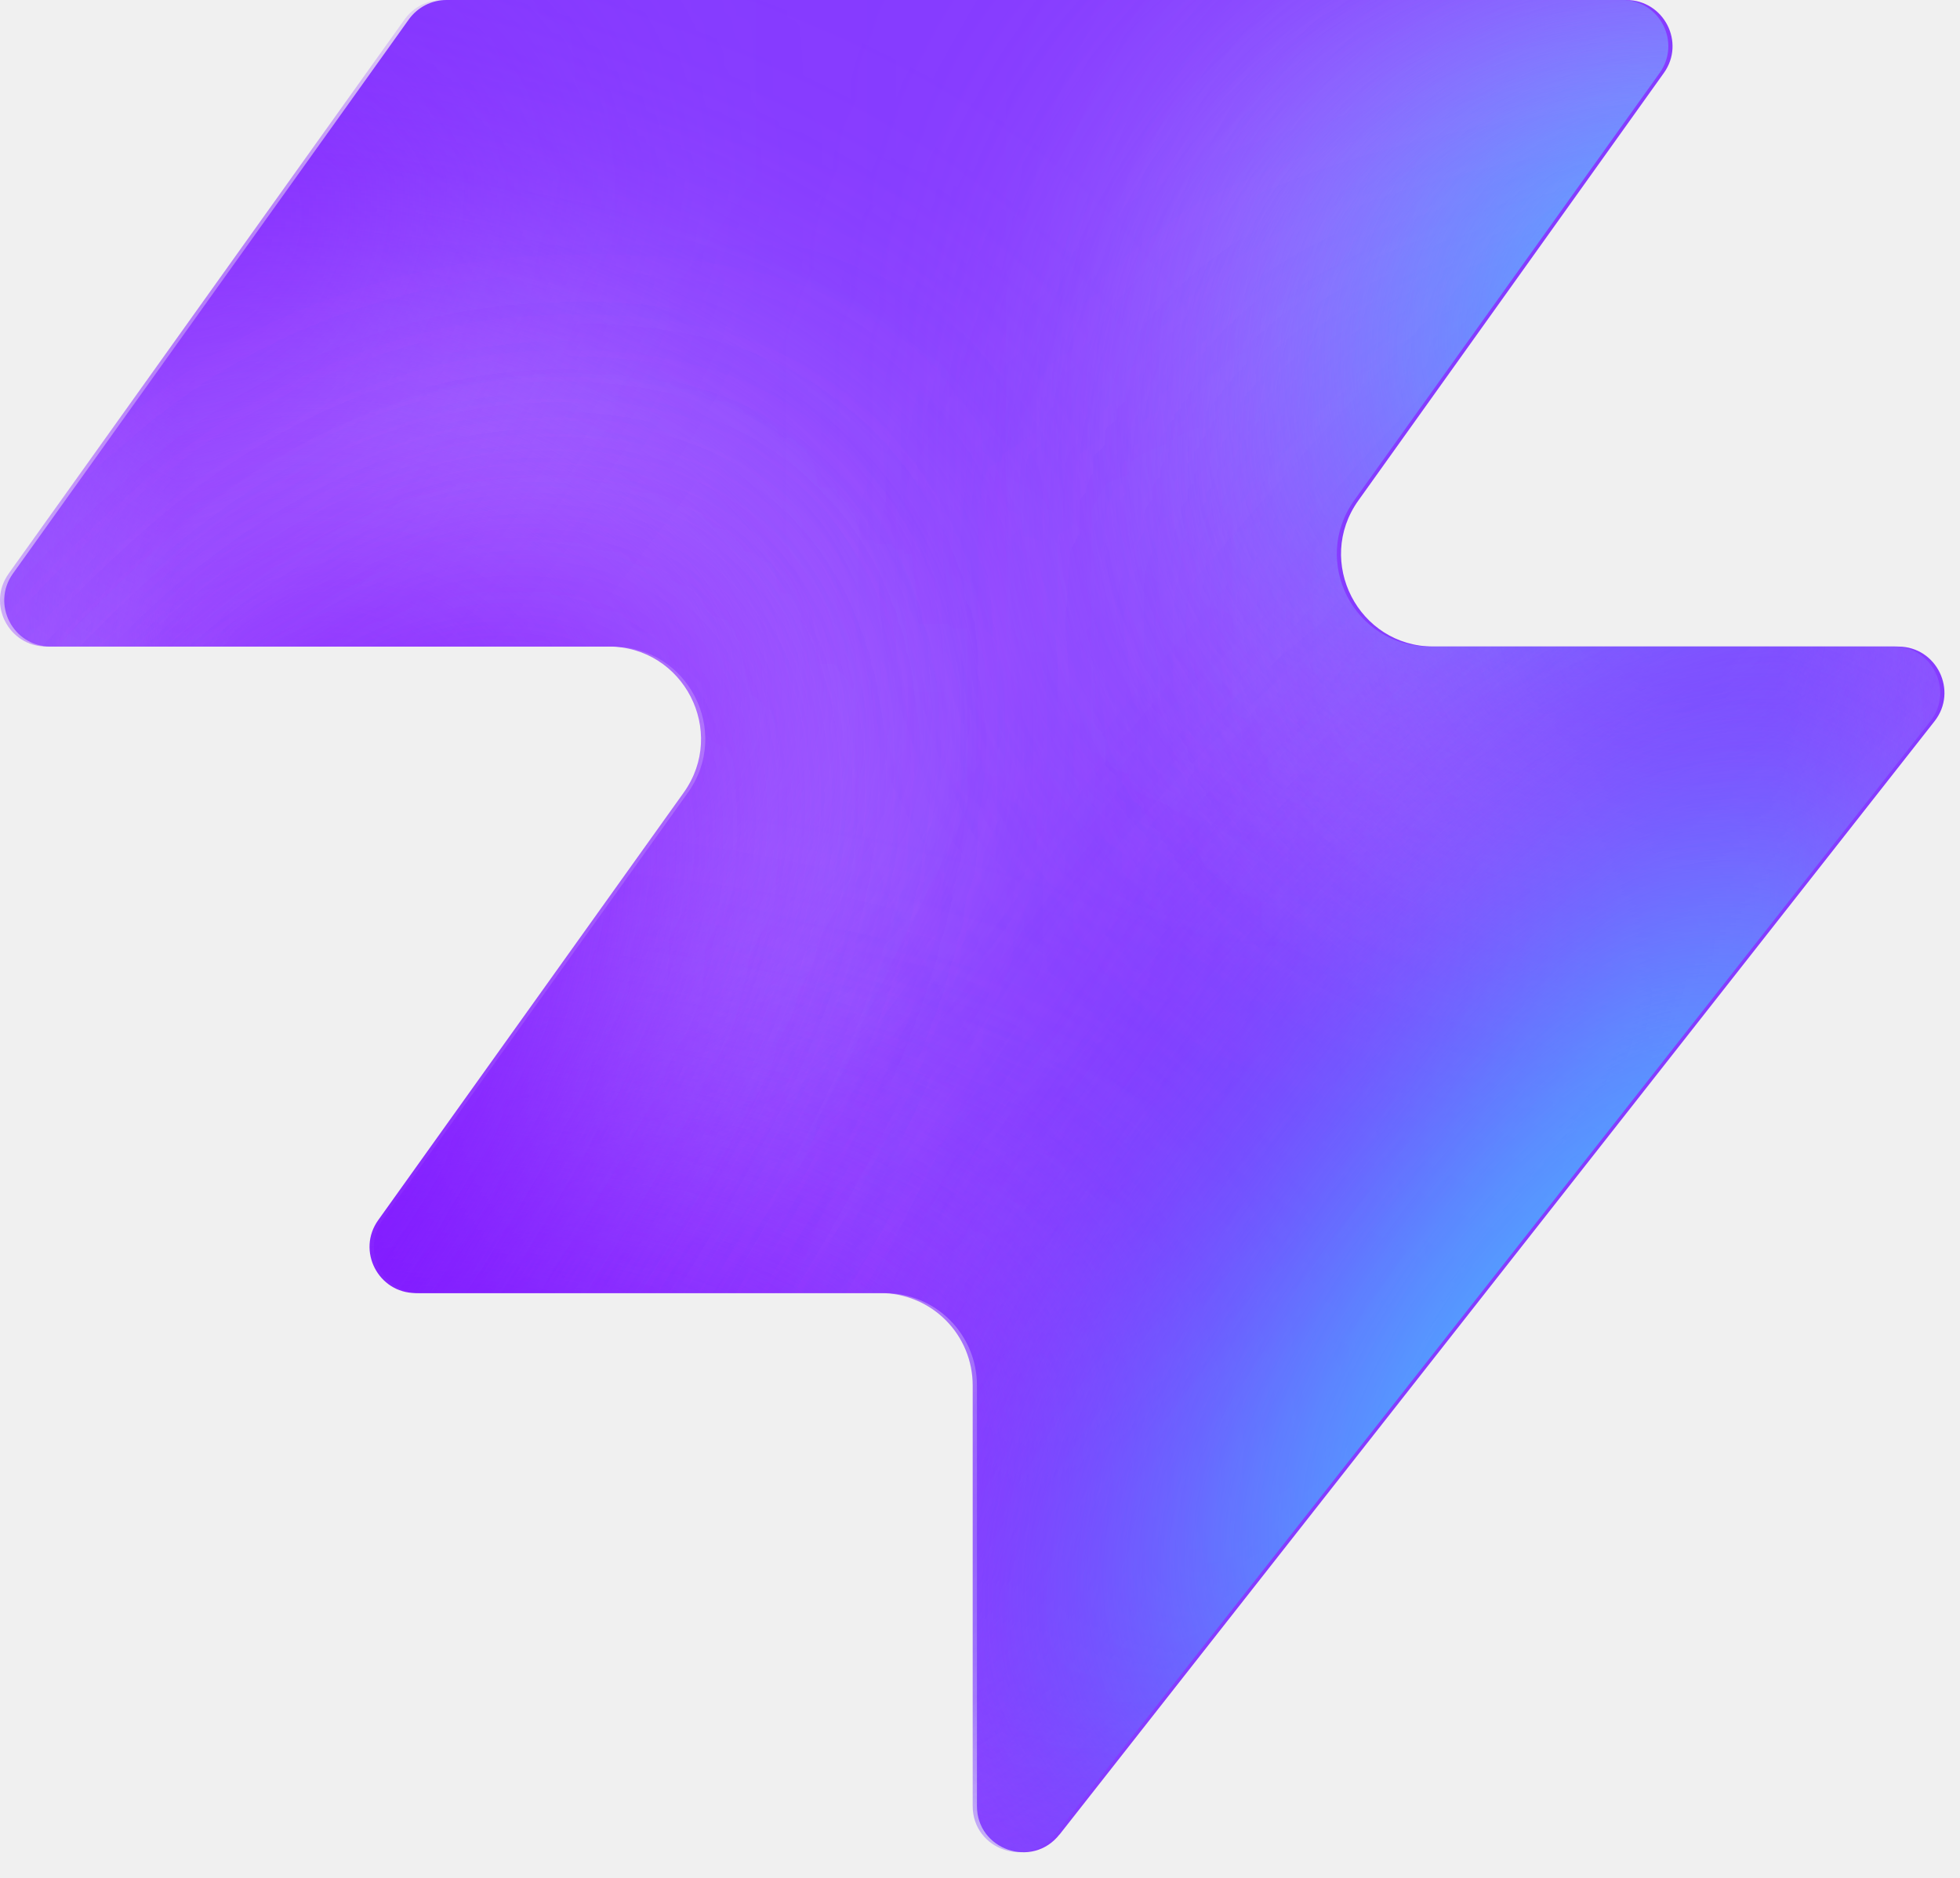
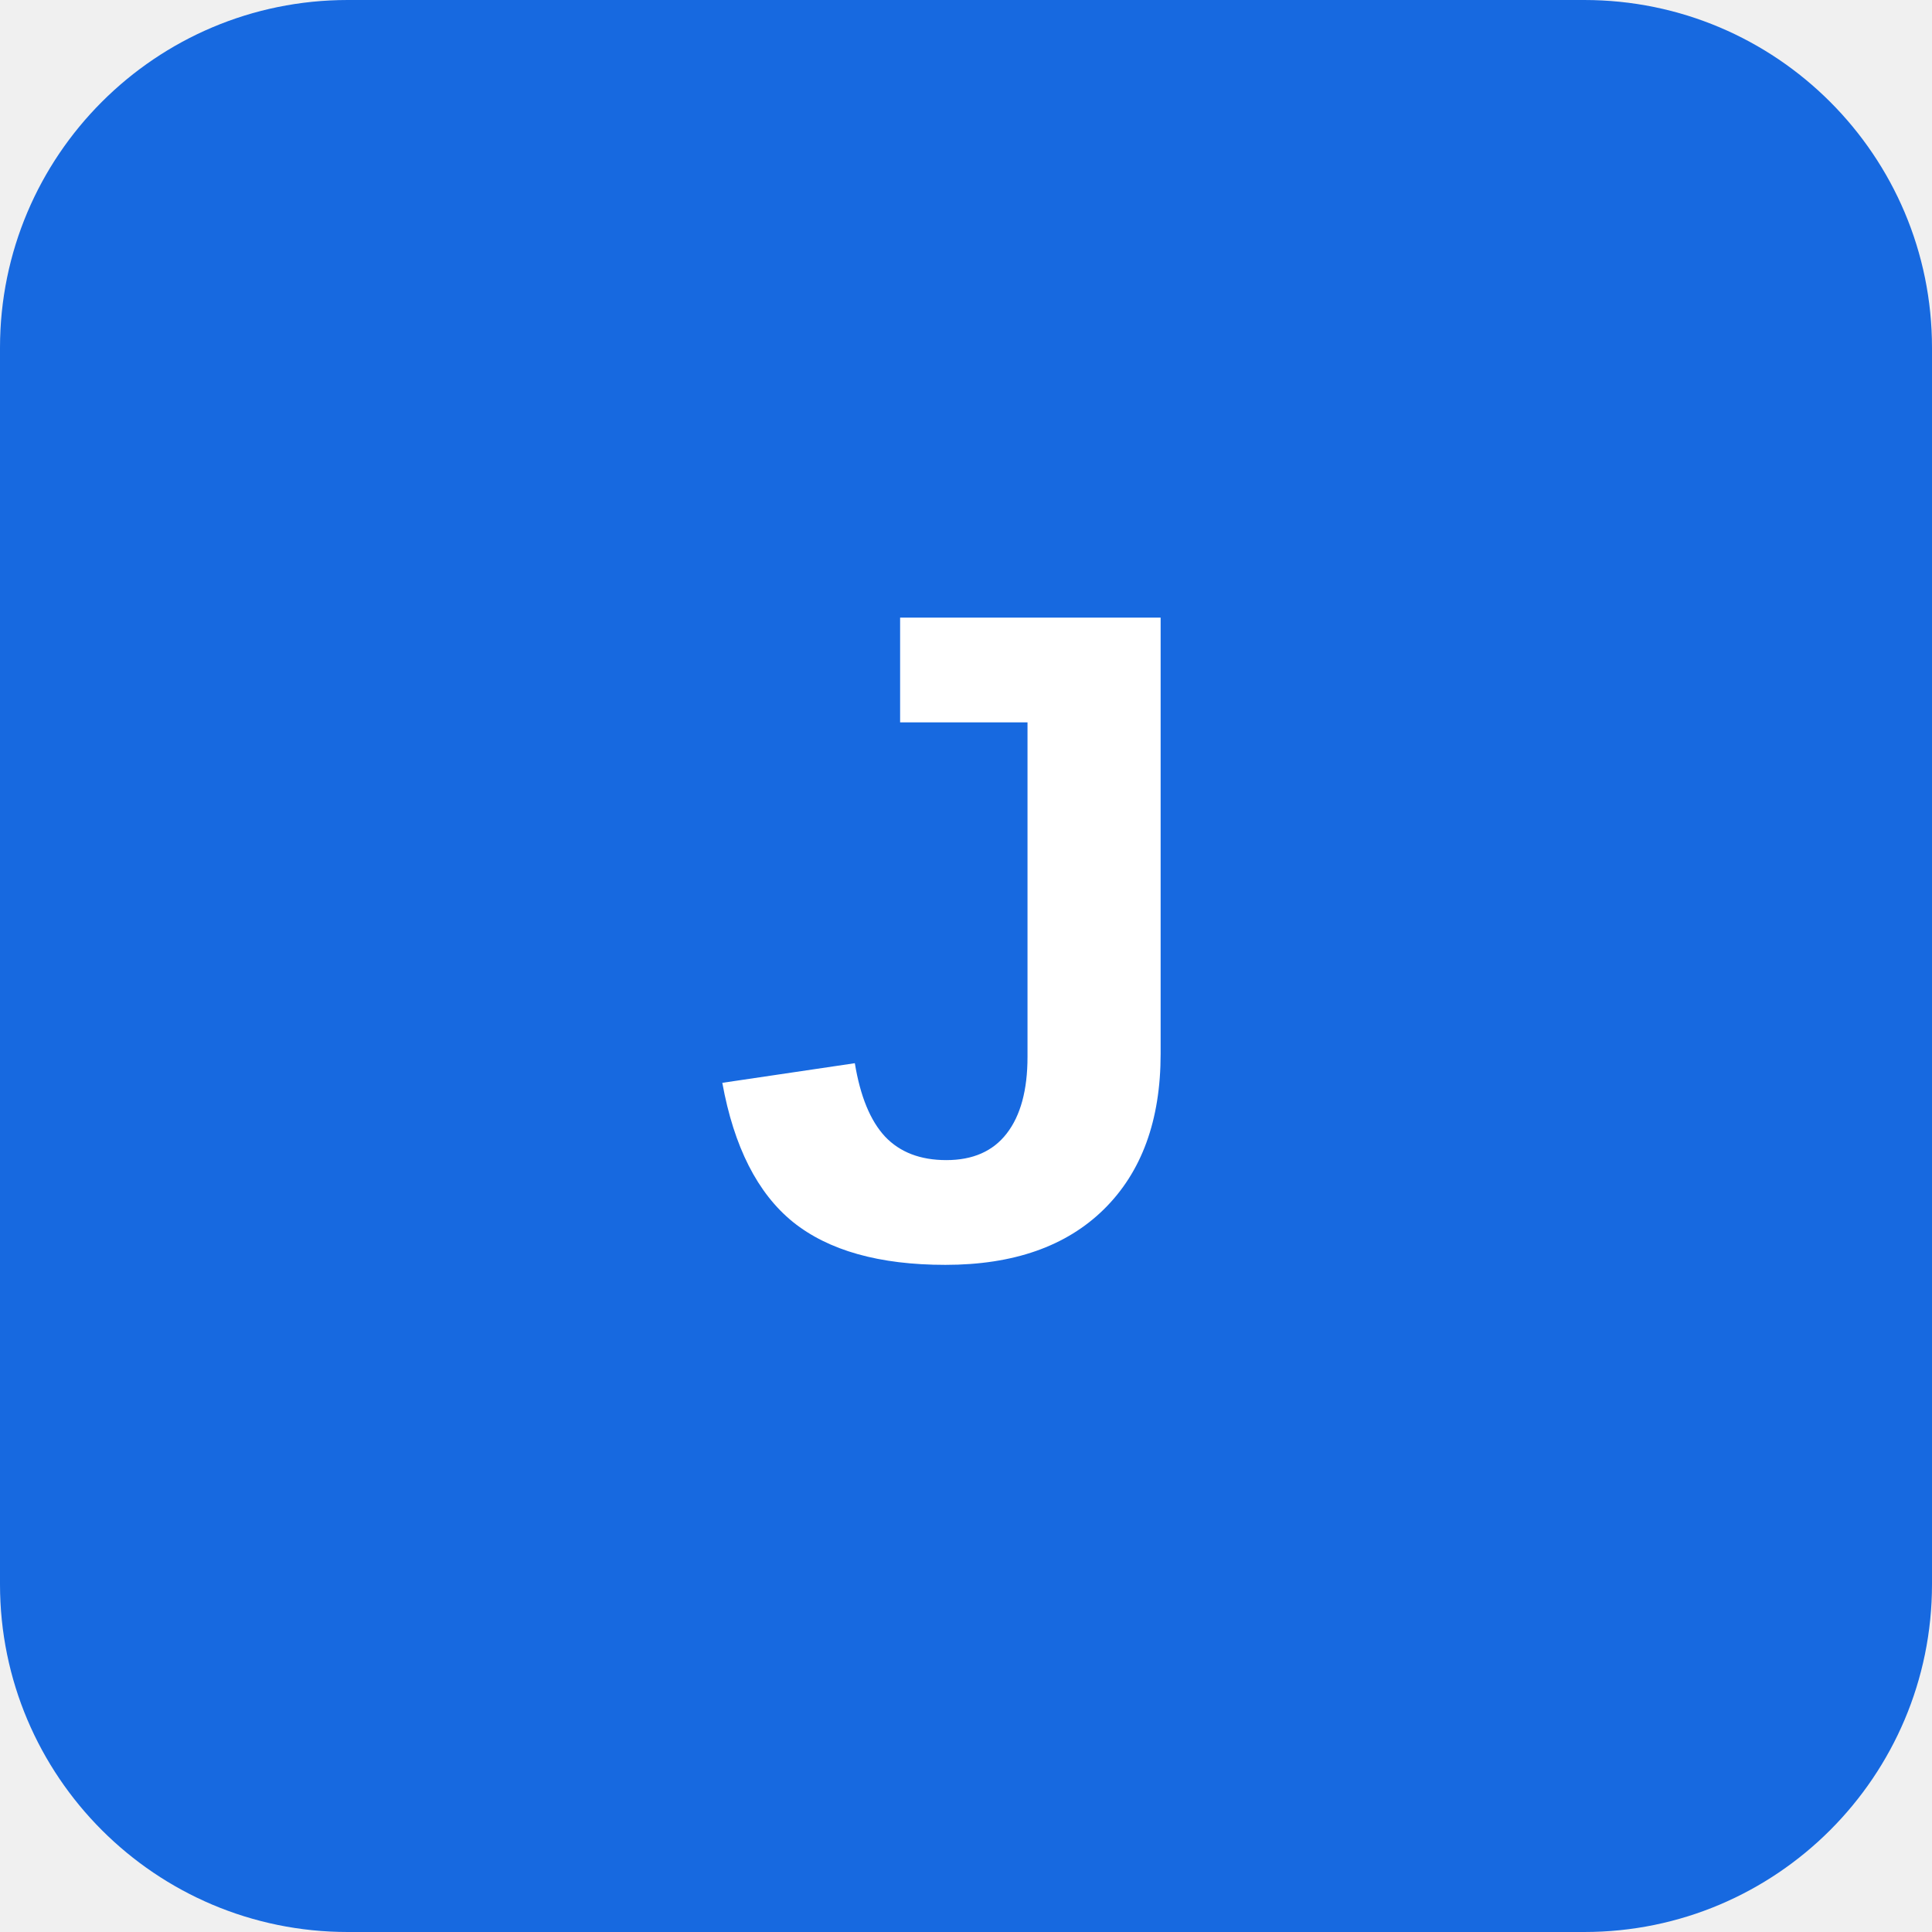
- <svg xmlns="http://www.w3.org/2000/svg" width="48" height="46" fill="none" viewBox="0 0 48 46">
-   <path fill="#863bff" d="M25.946 44.938c-.664.845-2.021.375-2.021-.698V33.937a2.26 2.26 0 0 0-2.262-2.262H10.287c-.92 0-1.456-1.04-.92-1.788l7.48-10.471c1.07-1.497 0-3.578-1.842-3.578H1.237c-.92 0-1.456-1.04-.92-1.788L10.013.474c.214-.297.556-.474.92-.474h28.894c.92 0 1.456 1.04.92 1.788l-7.48 10.471c-1.07 1.498 0 3.579 1.842 3.579h11.377c.943 0 1.473 1.088.89 1.83L25.947 44.94z" style="fill:#863bff;fill:color(display-p3 .525 .23 1);fill-opacity:1" />
-   <mask id="a" width="48" height="46" x="0" y="0" maskUnits="userSpaceOnUse" style="mask-type:alpha">
-     <path fill="#000" d="M25.842 44.938c-.664.844-2.021.375-2.021-.698V33.937a2.26 2.26 0 0 0-2.262-2.262H10.183c-.92 0-1.456-1.04-.92-1.788l7.48-10.471c1.07-1.498 0-3.579-1.842-3.579H1.133c-.92 0-1.456-1.04-.92-1.787L9.91.473c.214-.297.556-.474.92-.474h28.894c.92 0 1.456 1.04.92 1.788l-7.48 10.471c-1.07 1.498 0 3.578 1.842 3.578h11.377c.943 0 1.473 1.088.89 1.832L25.843 44.94z" style="fill:#000;fill-opacity:1" />
-   </mask>
-   <g mask="url(#a)">
-     <g filter="url(#b)">
-       <ellipse cx="5.508" cy="14.704" fill="#ede6ff" rx="5.508" ry="14.704" style="fill:#ede6ff;fill:color(display-p3 .927 .903 1);fill-opacity:1" transform="matrix(.00324 1 1 -.00324 -4.47 31.516)" />
-     </g>
-     <g filter="url(#c)">
-       <ellipse cx="10.399" cy="29.851" fill="#ede6ff" rx="10.399" ry="29.851" style="fill:#ede6ff;fill:color(display-p3 .927 .903 1);fill-opacity:1" transform="matrix(.00324 1 1 -.00324 -39.328 7.883)" />
-     </g>
-     <g filter="url(#d)">
-       <ellipse cx="5.508" cy="30.487" fill="#7e14ff" rx="5.508" ry="30.487" style="fill:#7e14ff;fill:color(display-p3 .492 .077 1);fill-opacity:1" transform="rotate(89.814 -25.913 -14.639)scale(1 -1)" />
-     </g>
-     <g filter="url(#e)">
-       <ellipse cx="5.508" cy="30.599" fill="#7e14ff" rx="5.508" ry="30.599" style="fill:#7e14ff;fill:color(display-p3 .492 .077 1);fill-opacity:1" transform="rotate(89.814 -32.644 -3.334)scale(1 -1)" />
-     </g>
-     <g filter="url(#f)">
-       <ellipse cx="5.508" cy="30.599" fill="#7e14ff" rx="5.508" ry="30.599" style="fill:#7e14ff;fill:color(display-p3 .492 .077 1);fill-opacity:1" transform="matrix(.00324 1 1 -.00324 -34.34 30.47)" />
-     </g>
-     <g filter="url(#g)">
-       <ellipse cx="14.072" cy="22.078" fill="#ede6ff" rx="14.072" ry="22.078" style="fill:#ede6ff;fill:color(display-p3 .927 .903 1);fill-opacity:1" transform="rotate(93.35 24.506 48.493)scale(-1 1)" />
-     </g>
-     <g filter="url(#h)">
-       <ellipse cx="3.47" cy="21.501" fill="#7e14ff" rx="3.47" ry="21.501" style="fill:#7e14ff;fill:color(display-p3 .492 .077 1);fill-opacity:1" transform="rotate(89.009 28.708 47.59)scale(-1 1)" />
-     </g>
-     <g filter="url(#i)">
-       <ellipse cx="3.47" cy="21.501" fill="#7e14ff" rx="3.47" ry="21.501" style="fill:#7e14ff;fill:color(display-p3 .492 .077 1);fill-opacity:1" transform="rotate(89.009 28.708 47.59)scale(-1 1)" />
-     </g>
-     <g filter="url(#j)">
-       <ellipse cx=".387" cy="8.972" fill="#7e14ff" rx="4.407" ry="29.108" style="fill:#7e14ff;fill:color(display-p3 .492 .077 1);fill-opacity:1" transform="rotate(39.51 .387 8.972)" />
-     </g>
-     <g filter="url(#k)">
-       <ellipse cx="47.523" cy="-6.092" fill="#7e14ff" rx="4.407" ry="29.108" style="fill:#7e14ff;fill:color(display-p3 .492 .077 1);fill-opacity:1" transform="rotate(37.892 47.523 -6.092)" />
-     </g>
-     <g filter="url(#l)">
-       <ellipse cx="41.412" cy="6.333" fill="#47bfff" rx="5.971" ry="9.665" style="fill:#47bfff;fill:color(display-p3 .28 .748 1);fill-opacity:1" transform="rotate(37.892 41.412 6.333)" />
-     </g>
-     <g filter="url(#m)">
-       <ellipse cx="-1.879" cy="38.332" fill="#7e14ff" rx="4.407" ry="29.108" style="fill:#7e14ff;fill:color(display-p3 .492 .077 1);fill-opacity:1" transform="rotate(37.892 -1.88 38.332)" />
-     </g>
-     <g filter="url(#n)">
-       <ellipse cx="-1.879" cy="38.332" fill="#7e14ff" rx="4.407" ry="29.108" style="fill:#7e14ff;fill:color(display-p3 .492 .077 1);fill-opacity:1" transform="rotate(37.892 -1.88 38.332)" />
-     </g>
-     <g filter="url(#o)">
-       <ellipse cx="35.651" cy="29.907" fill="#7e14ff" rx="4.407" ry="29.108" style="fill:#7e14ff;fill:color(display-p3 .492 .077 1);fill-opacity:1" transform="rotate(37.892 35.651 29.907)" />
-     </g>
-     <g filter="url(#p)">
-       <ellipse cx="38.418" cy="32.4" fill="#47bfff" rx="5.971" ry="15.297" style="fill:#47bfff;fill:color(display-p3 .28 .748 1);fill-opacity:1" transform="rotate(37.892 38.418 32.4)" />
-     </g>
-   </g>
-   <defs>
-     <filter id="b" width="60.045" height="41.654" x="-19.77" y="16.149" color-interpolation-filters="sRGB" filterUnits="userSpaceOnUse">
-       <feFlood flood-opacity="0" result="BackgroundImageFix" />
-       <feBlend in="SourceGraphic" in2="BackgroundImageFix" result="shape" />
-       <feGaussianBlur result="effect1_foregroundBlur_2002_17158" stdDeviation="7.659" />
-     </filter>
-     <filter id="c" width="90.34" height="51.437" x="-54.613" y="-7.533" color-interpolation-filters="sRGB" filterUnits="userSpaceOnUse">
-       <feFlood flood-opacity="0" result="BackgroundImageFix" />
-       <feBlend in="SourceGraphic" in2="BackgroundImageFix" result="shape" />
-       <feGaussianBlur result="effect1_foregroundBlur_2002_17158" stdDeviation="7.659" />
-     </filter>
-     <filter id="d" width="79.355" height="29.4" x="-49.64" y="2.03" color-interpolation-filters="sRGB" filterUnits="userSpaceOnUse">
-       <feFlood flood-opacity="0" result="BackgroundImageFix" />
-       <feBlend in="SourceGraphic" in2="BackgroundImageFix" result="shape" />
-       <feGaussianBlur result="effect1_foregroundBlur_2002_17158" stdDeviation="4.596" />
-     </filter>
-     <filter id="e" width="79.579" height="29.4" x="-45.045" y="20.029" color-interpolation-filters="sRGB" filterUnits="userSpaceOnUse">
-       <feFlood flood-opacity="0" result="BackgroundImageFix" />
-       <feBlend in="SourceGraphic" in2="BackgroundImageFix" result="shape" />
-       <feGaussianBlur result="effect1_foregroundBlur_2002_17158" stdDeviation="4.596" />
-     </filter>
-     <filter id="f" width="79.579" height="29.4" x="-43.513" y="21.178" color-interpolation-filters="sRGB" filterUnits="userSpaceOnUse">
-       <feFlood flood-opacity="0" result="BackgroundImageFix" />
-       <feBlend in="SourceGraphic" in2="BackgroundImageFix" result="shape" />
-       <feGaussianBlur result="effect1_foregroundBlur_2002_17158" stdDeviation="4.596" />
-     </filter>
-     <filter id="g" width="74.749" height="58.852" x="15.756" y="-17.901" color-interpolation-filters="sRGB" filterUnits="userSpaceOnUse">
-       <feFlood flood-opacity="0" result="BackgroundImageFix" />
-       <feBlend in="SourceGraphic" in2="BackgroundImageFix" result="shape" />
-       <feGaussianBlur result="effect1_foregroundBlur_2002_17158" stdDeviation="7.659" />
-     </filter>
-     <filter id="h" width="61.377" height="25.362" x="23.548" y="2.284" color-interpolation-filters="sRGB" filterUnits="userSpaceOnUse">
-       <feFlood flood-opacity="0" result="BackgroundImageFix" />
-       <feBlend in="SourceGraphic" in2="BackgroundImageFix" result="shape" />
-       <feGaussianBlur result="effect1_foregroundBlur_2002_17158" stdDeviation="4.596" />
-     </filter>
-     <filter id="i" width="61.377" height="25.362" x="23.548" y="2.284" color-interpolation-filters="sRGB" filterUnits="userSpaceOnUse">
-       <feFlood flood-opacity="0" result="BackgroundImageFix" />
-       <feBlend in="SourceGraphic" in2="BackgroundImageFix" result="shape" />
-       <feGaussianBlur result="effect1_foregroundBlur_2002_17158" stdDeviation="4.596" />
-     </filter>
-     <filter id="j" width="56.045" height="63.649" x="-27.636" y="-22.853" color-interpolation-filters="sRGB" filterUnits="userSpaceOnUse">
-       <feFlood flood-opacity="0" result="BackgroundImageFix" />
-       <feBlend in="SourceGraphic" in2="BackgroundImageFix" result="shape" />
-       <feGaussianBlur result="effect1_foregroundBlur_2002_17158" stdDeviation="4.596" />
-     </filter>
-     <filter id="k" width="54.814" height="64.646" x="20.116" y="-38.415" color-interpolation-filters="sRGB" filterUnits="userSpaceOnUse">
-       <feFlood flood-opacity="0" result="BackgroundImageFix" />
-       <feBlend in="SourceGraphic" in2="BackgroundImageFix" result="shape" />
-       <feGaussianBlur result="effect1_foregroundBlur_2002_17158" stdDeviation="4.596" />
-     </filter>
-     <filter id="l" width="33.541" height="35.313" x="24.641" y="-11.323" color-interpolation-filters="sRGB" filterUnits="userSpaceOnUse">
-       <feFlood flood-opacity="0" result="BackgroundImageFix" />
-       <feBlend in="SourceGraphic" in2="BackgroundImageFix" result="shape" />
-       <feGaussianBlur result="effect1_foregroundBlur_2002_17158" stdDeviation="4.596" />
-     </filter>
-     <filter id="m" width="54.814" height="64.646" x="-29.286" y="6.009" color-interpolation-filters="sRGB" filterUnits="userSpaceOnUse">
-       <feFlood flood-opacity="0" result="BackgroundImageFix" />
-       <feBlend in="SourceGraphic" in2="BackgroundImageFix" result="shape" />
-       <feGaussianBlur result="effect1_foregroundBlur_2002_17158" stdDeviation="4.596" />
-     </filter>
-     <filter id="n" width="54.814" height="64.646" x="-29.286" y="6.009" color-interpolation-filters="sRGB" filterUnits="userSpaceOnUse">
-       <feFlood flood-opacity="0" result="BackgroundImageFix" />
-       <feBlend in="SourceGraphic" in2="BackgroundImageFix" result="shape" />
-       <feGaussianBlur result="effect1_foregroundBlur_2002_17158" stdDeviation="4.596" />
-     </filter>
-     <filter id="o" width="54.814" height="64.646" x="8.244" y="-2.416" color-interpolation-filters="sRGB" filterUnits="userSpaceOnUse">
-       <feFlood flood-opacity="0" result="BackgroundImageFix" />
-       <feBlend in="SourceGraphic" in2="BackgroundImageFix" result="shape" />
-       <feGaussianBlur result="effect1_foregroundBlur_2002_17158" stdDeviation="4.596" />
-     </filter>
-     <filter id="p" width="39.409" height="43.623" x="18.713" y="10.588" color-interpolation-filters="sRGB" filterUnits="userSpaceOnUse">
-       <feFlood flood-opacity="0" result="BackgroundImageFix" />
-       <feBlend in="SourceGraphic" in2="BackgroundImageFix" result="shape" />
-       <feGaussianBlur result="effect1_foregroundBlur_2002_17158" stdDeviation="4.596" />
-     </filter>
-   </defs>
+ <svg xmlns="http://www.w3.org/2000/svg" viewBox="0 0 100 100">
+   <rect width="100" height="100" rx="18" fill="#1769e0" />
+   <text x="50" y="65" text-anchor="middle" font-family="Arial, sans-serif" font-size="48" font-weight="700" fill="white">
+     J
+   </text>
</svg>
